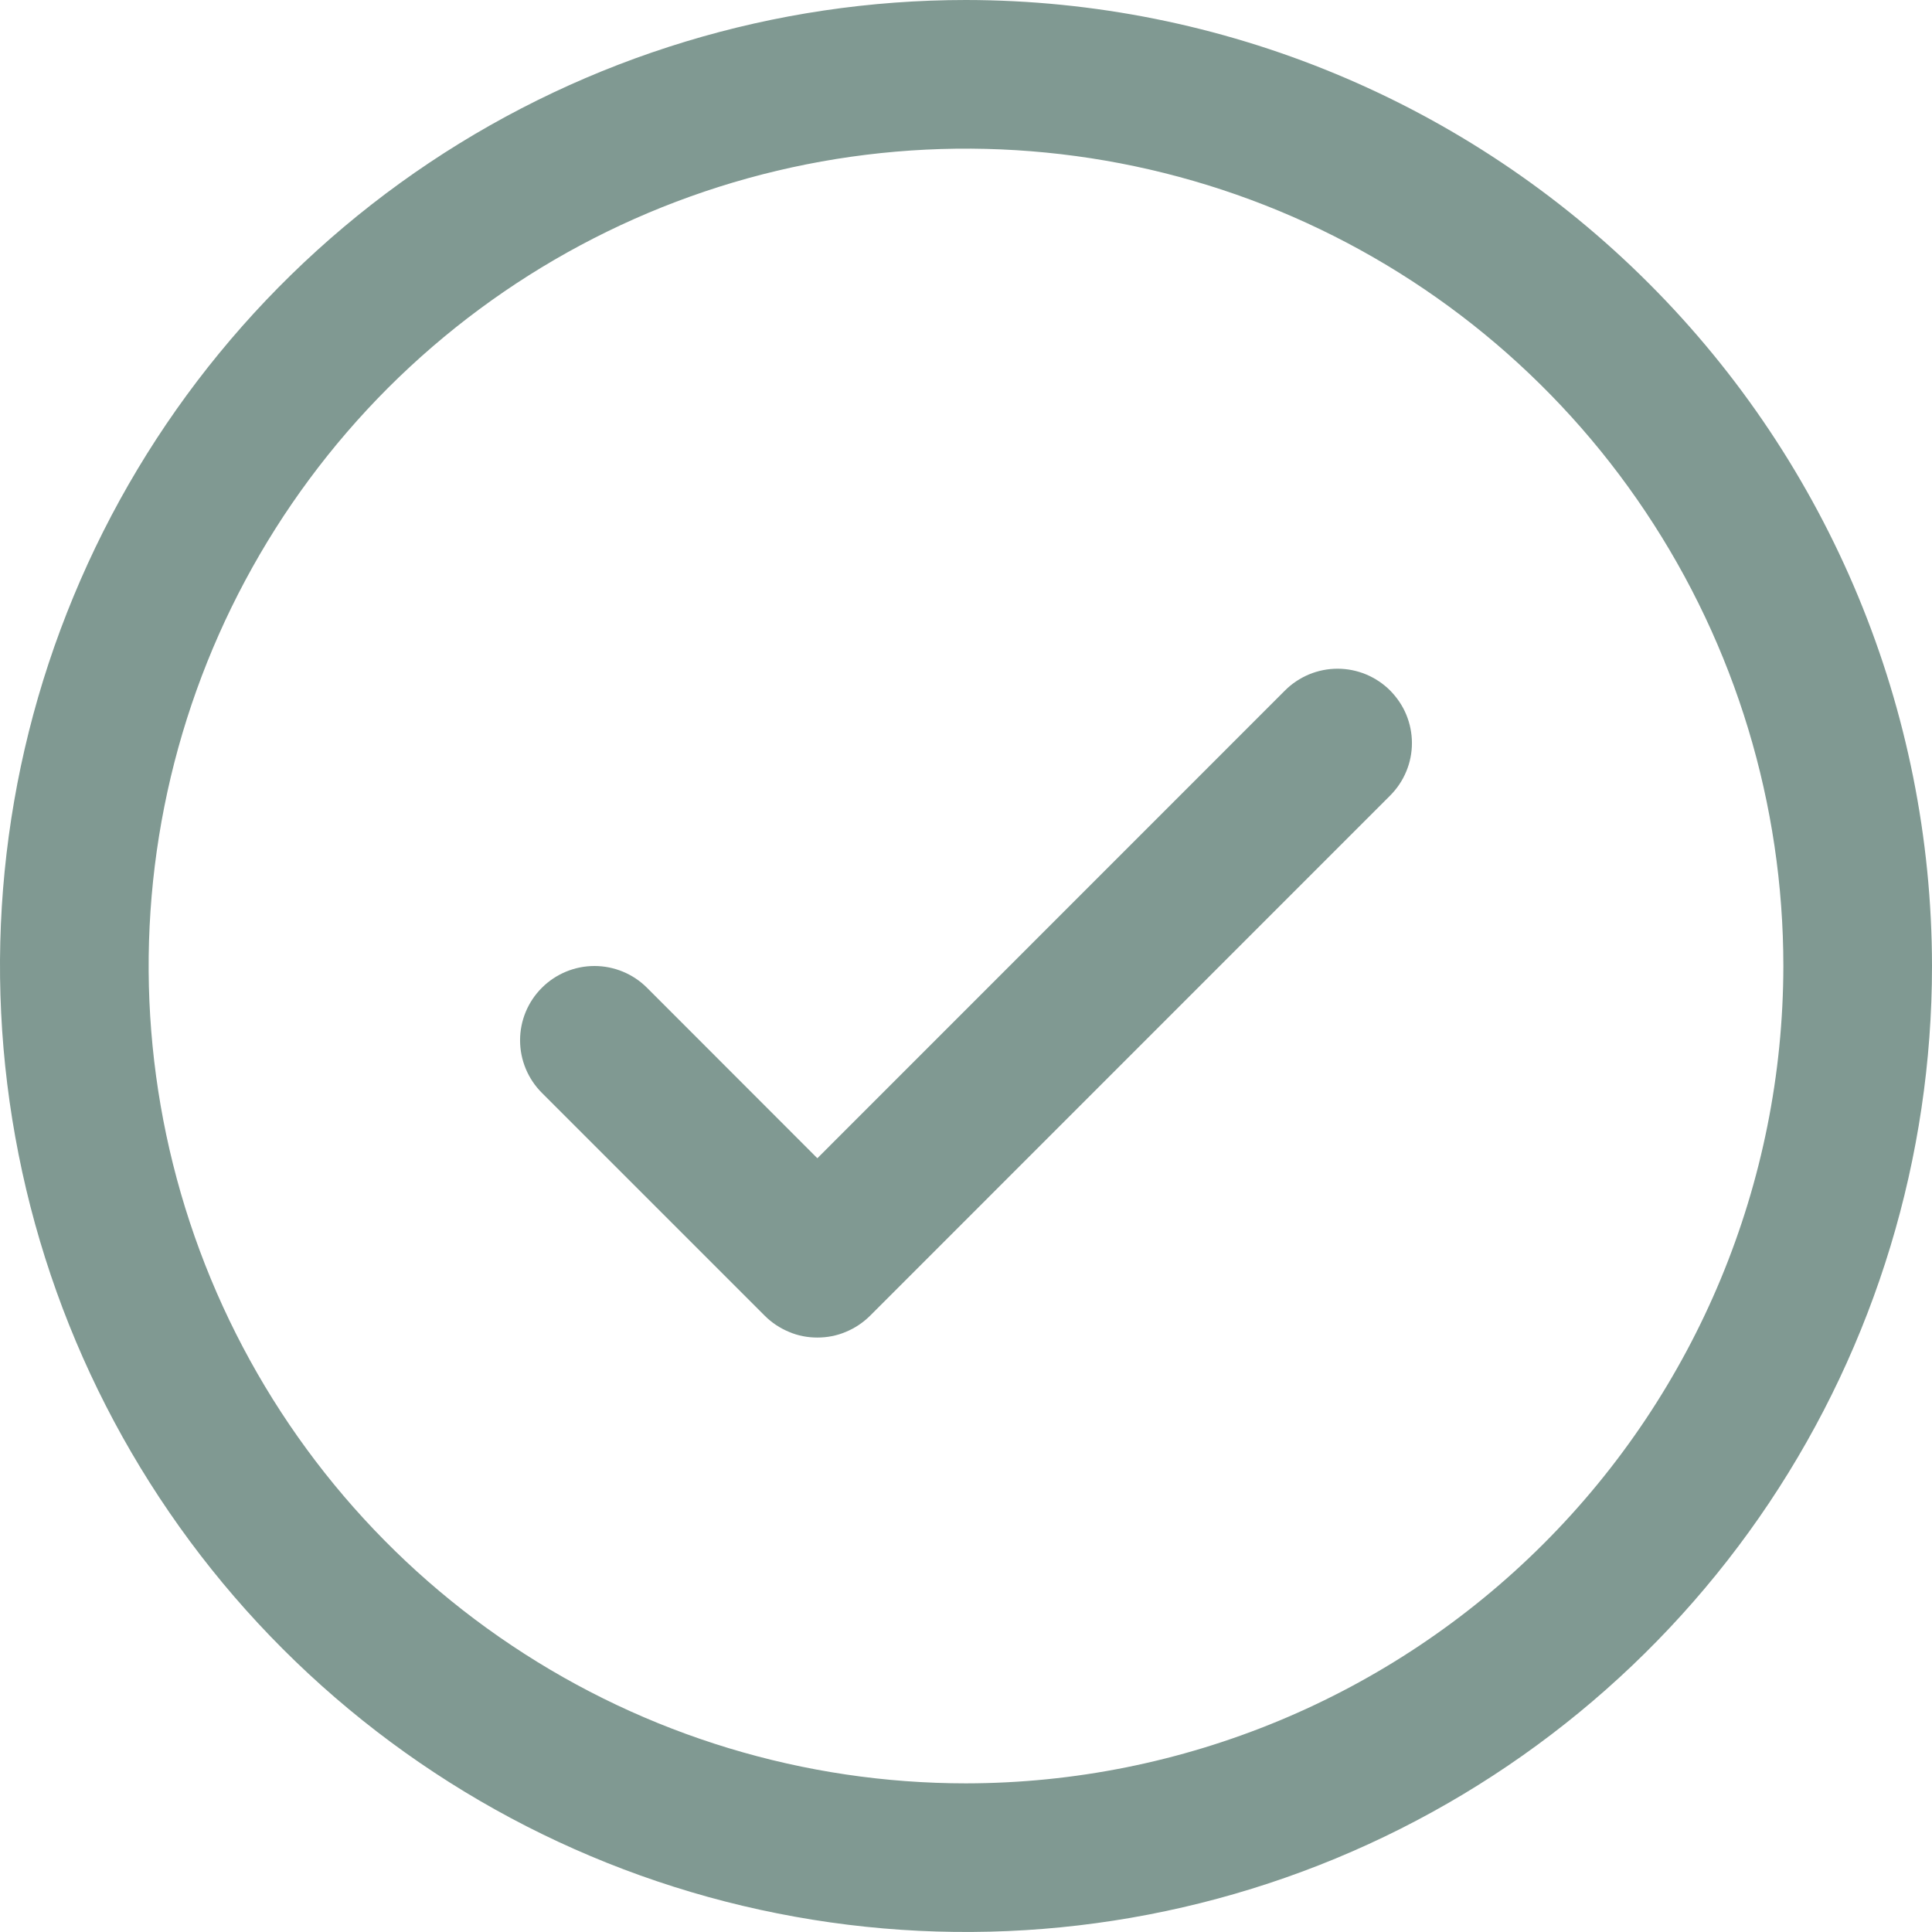
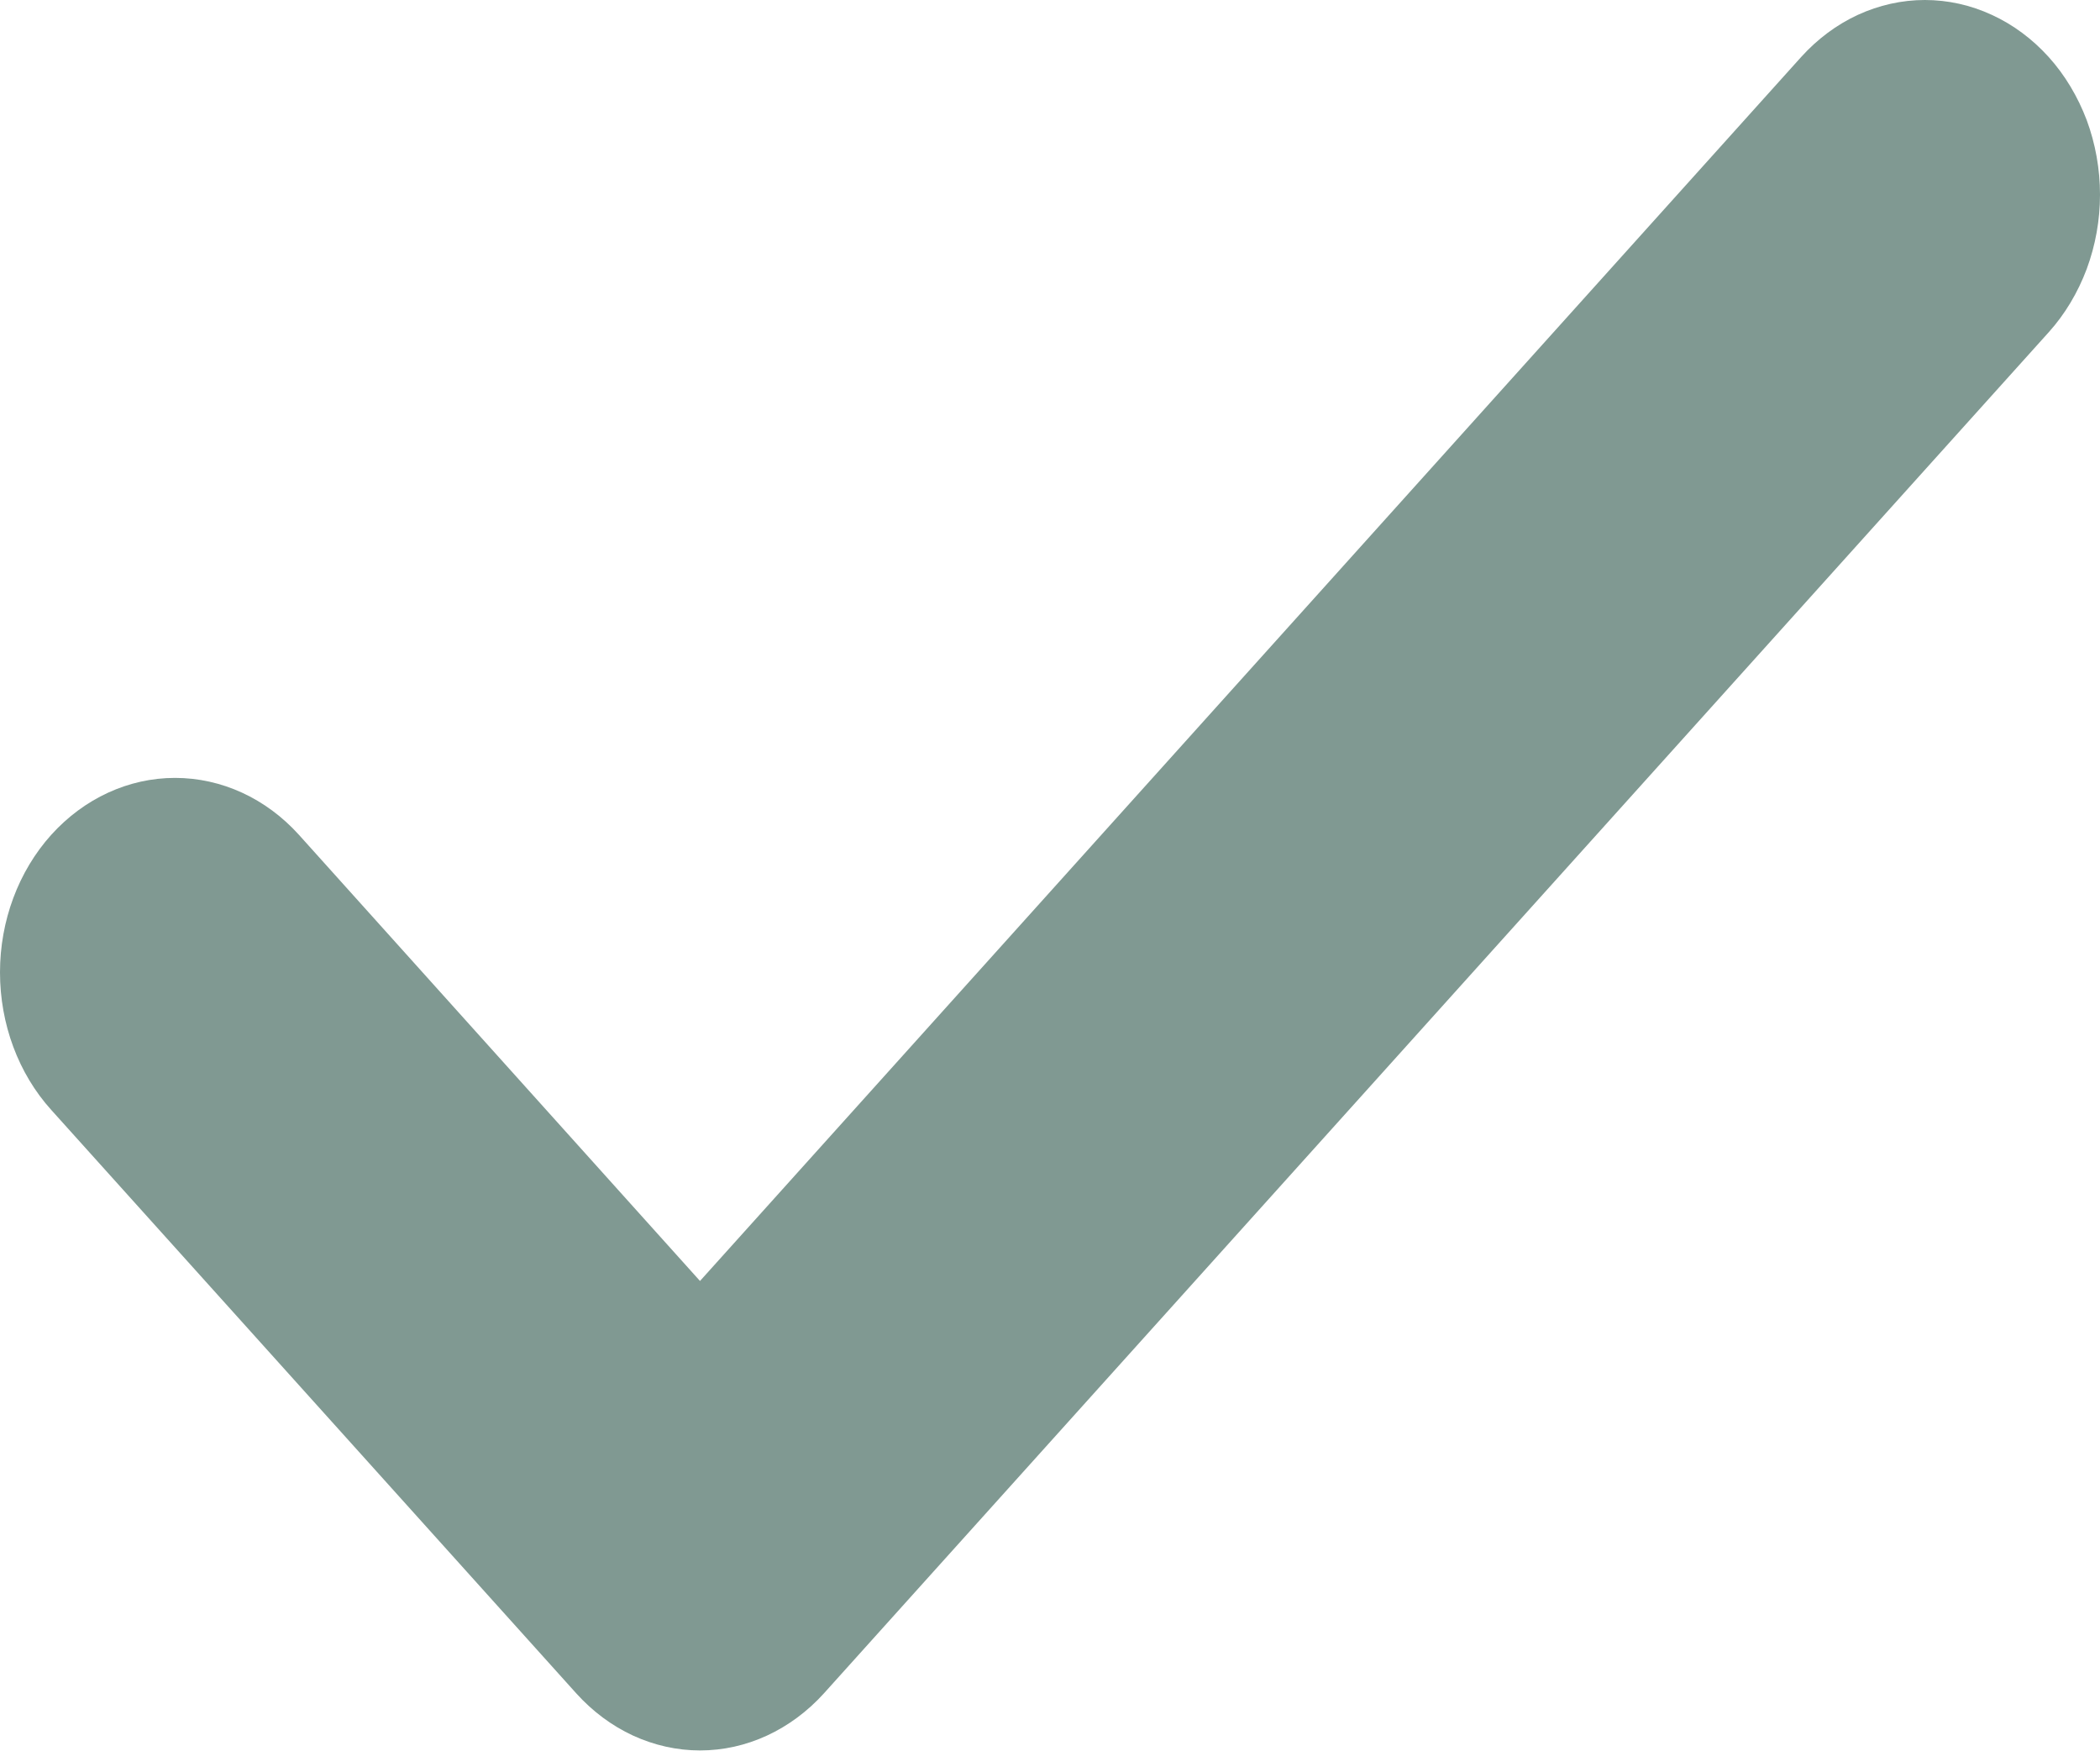
- <svg xmlns="http://www.w3.org/2000/svg" width="16" height="16" viewBox="0 0 16 16" fill="none">
-   <path d="M11.512 5.718C11.569 5.776 11.615 5.843 11.646 5.918C11.677 5.993 11.693 6.073 11.693 6.154C11.693 6.235 11.677 6.315 11.646 6.389C11.615 6.464 11.569 6.532 11.512 6.589L7.205 10.897C7.147 10.954 7.08 10.999 7.005 11.03C6.93 11.062 6.85 11.077 6.769 11.077C6.688 11.077 6.608 11.062 6.534 11.03C6.459 10.999 6.391 10.954 6.334 10.897L4.488 9.051C4.372 8.935 4.307 8.779 4.307 8.615C4.307 8.452 4.372 8.295 4.488 8.18C4.603 8.065 4.76 8 4.923 8C5.086 8 5.243 8.065 5.358 8.18L6.769 9.592L10.642 5.718C10.699 5.661 10.767 5.616 10.841 5.585C10.916 5.554 10.996 5.538 11.077 5.538C11.158 5.538 11.238 5.554 11.313 5.585C11.387 5.616 11.455 5.661 11.512 5.718ZM16 8C16 9.582 15.531 11.129 14.652 12.445C13.773 13.76 12.523 14.786 11.062 15.391C9.6 15.996 7.991 16.155 6.439 15.846C4.887 15.538 3.462 14.776 2.343 13.657C1.224 12.538 0.462 11.113 0.154 9.561C-0.155 8.009 0.003 6.4 0.609 4.939C1.214 3.477 2.24 2.227 3.555 1.348C4.871 0.469 6.418 0 8 0C10.121 0.002 12.155 0.846 13.654 2.346C15.154 3.845 15.998 5.879 16 8ZM14.769 8C14.769 6.661 14.372 5.352 13.628 4.239C12.885 3.126 11.827 2.258 10.591 1.746C9.354 1.234 7.992 1.1 6.679 1.361C5.366 1.622 4.16 2.267 3.213 3.213C2.267 4.16 1.622 5.366 1.361 6.679C1.1 7.992 1.234 9.354 1.746 10.591C2.258 11.827 3.126 12.885 4.239 13.628C5.352 14.372 6.661 14.769 8 14.769C9.795 14.767 11.515 14.053 12.784 12.784C14.053 11.515 14.767 9.795 14.769 8Z" fill="#809992" />
+ <svg xmlns="http://www.w3.org/2000/svg" width="12" height="10" viewBox="0 0 12 10" fill="none">
+   <path d="M11.707 0.326C11.8 0.429 11.873 0.552 11.924 0.686C11.974 0.821 12 0.966 12 1.112C12 1.258 11.974 1.402 11.924 1.537C11.873 1.672 11.8 1.795 11.707 1.898L4.708 9.674C4.615 9.777 4.504 9.859 4.383 9.915C4.262 9.971 4.132 10 4 10C3.869 10 3.739 9.971 3.617 9.915C3.496 9.859 3.386 9.777 3.293 9.674L0.293 6.341C0.105 6.133 0 5.85 0 5.555C0 5.261 0.105 4.978 0.293 4.769C0.481 4.561 0.735 4.444 1 4.444C1.266 4.444 1.52 4.561 1.708 4.769L4 7.318L10.292 0.326C10.385 0.223 10.495 0.141 10.616 0.085C10.738 0.029 10.868 0 10.999 0C11.131 0 11.261 0.029 11.382 0.085C11.504 0.141 11.614 0.223 11.707 0.326Z" fill="#809992" />
</svg>
